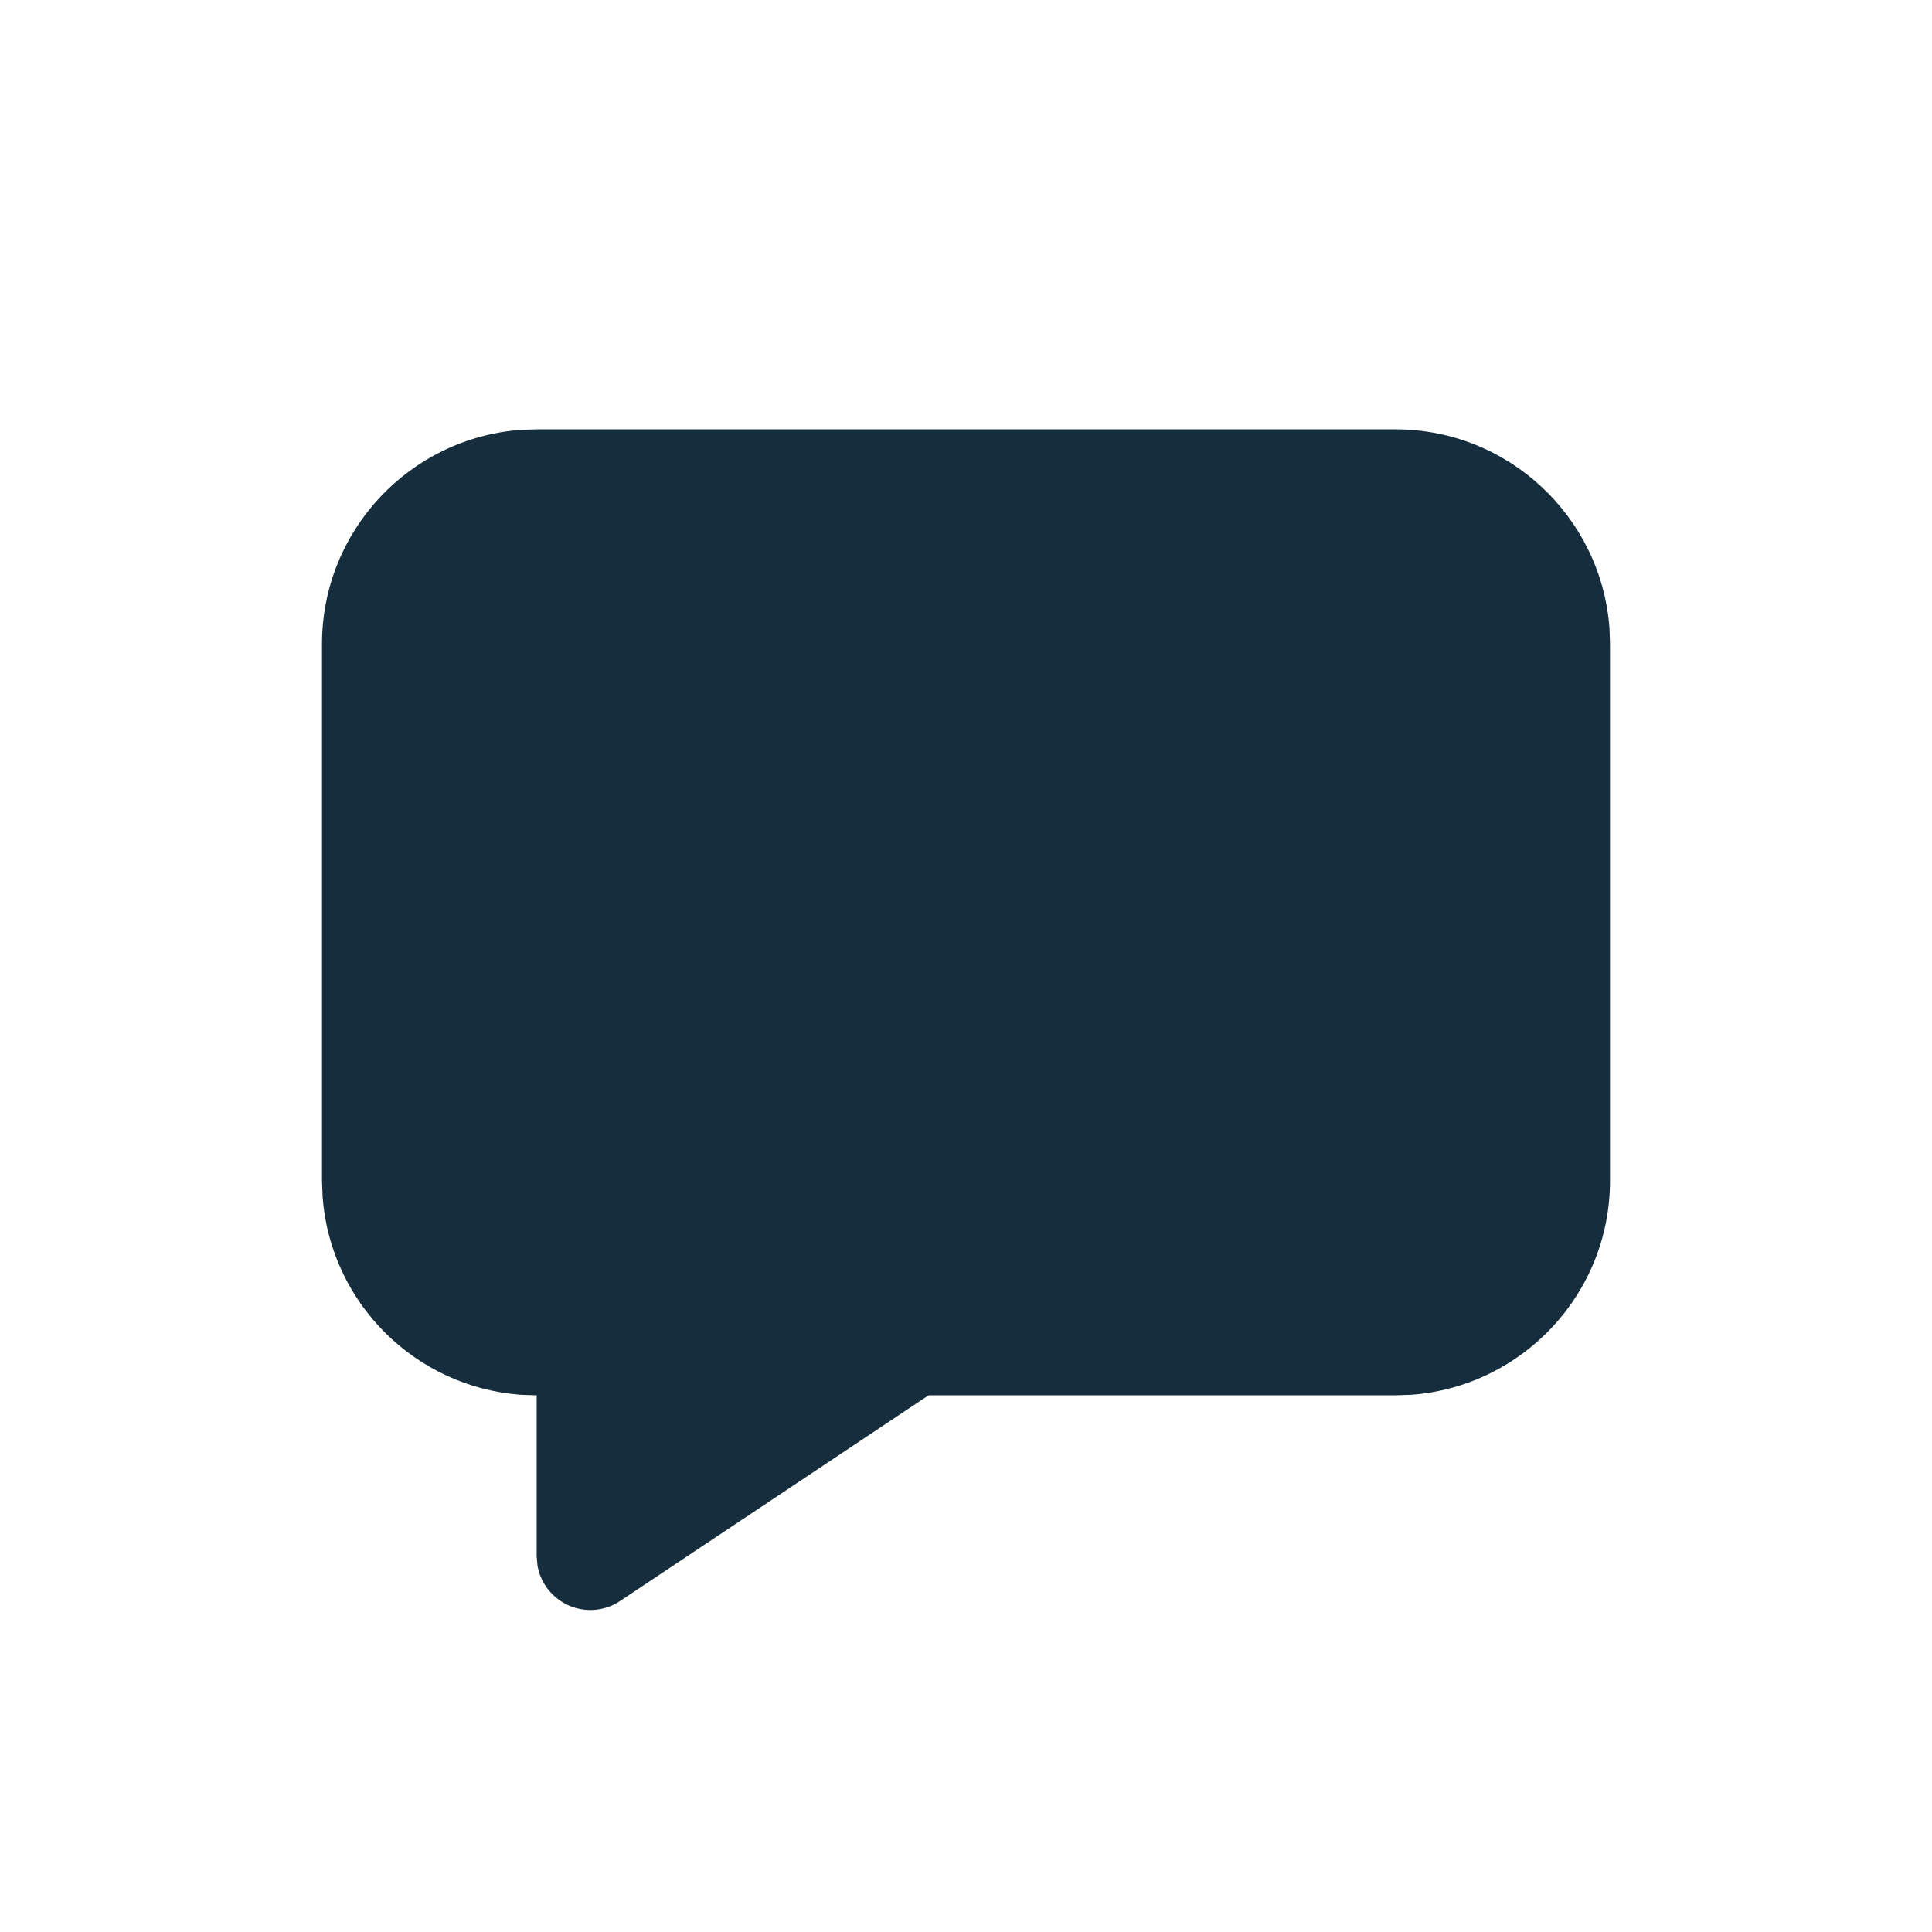
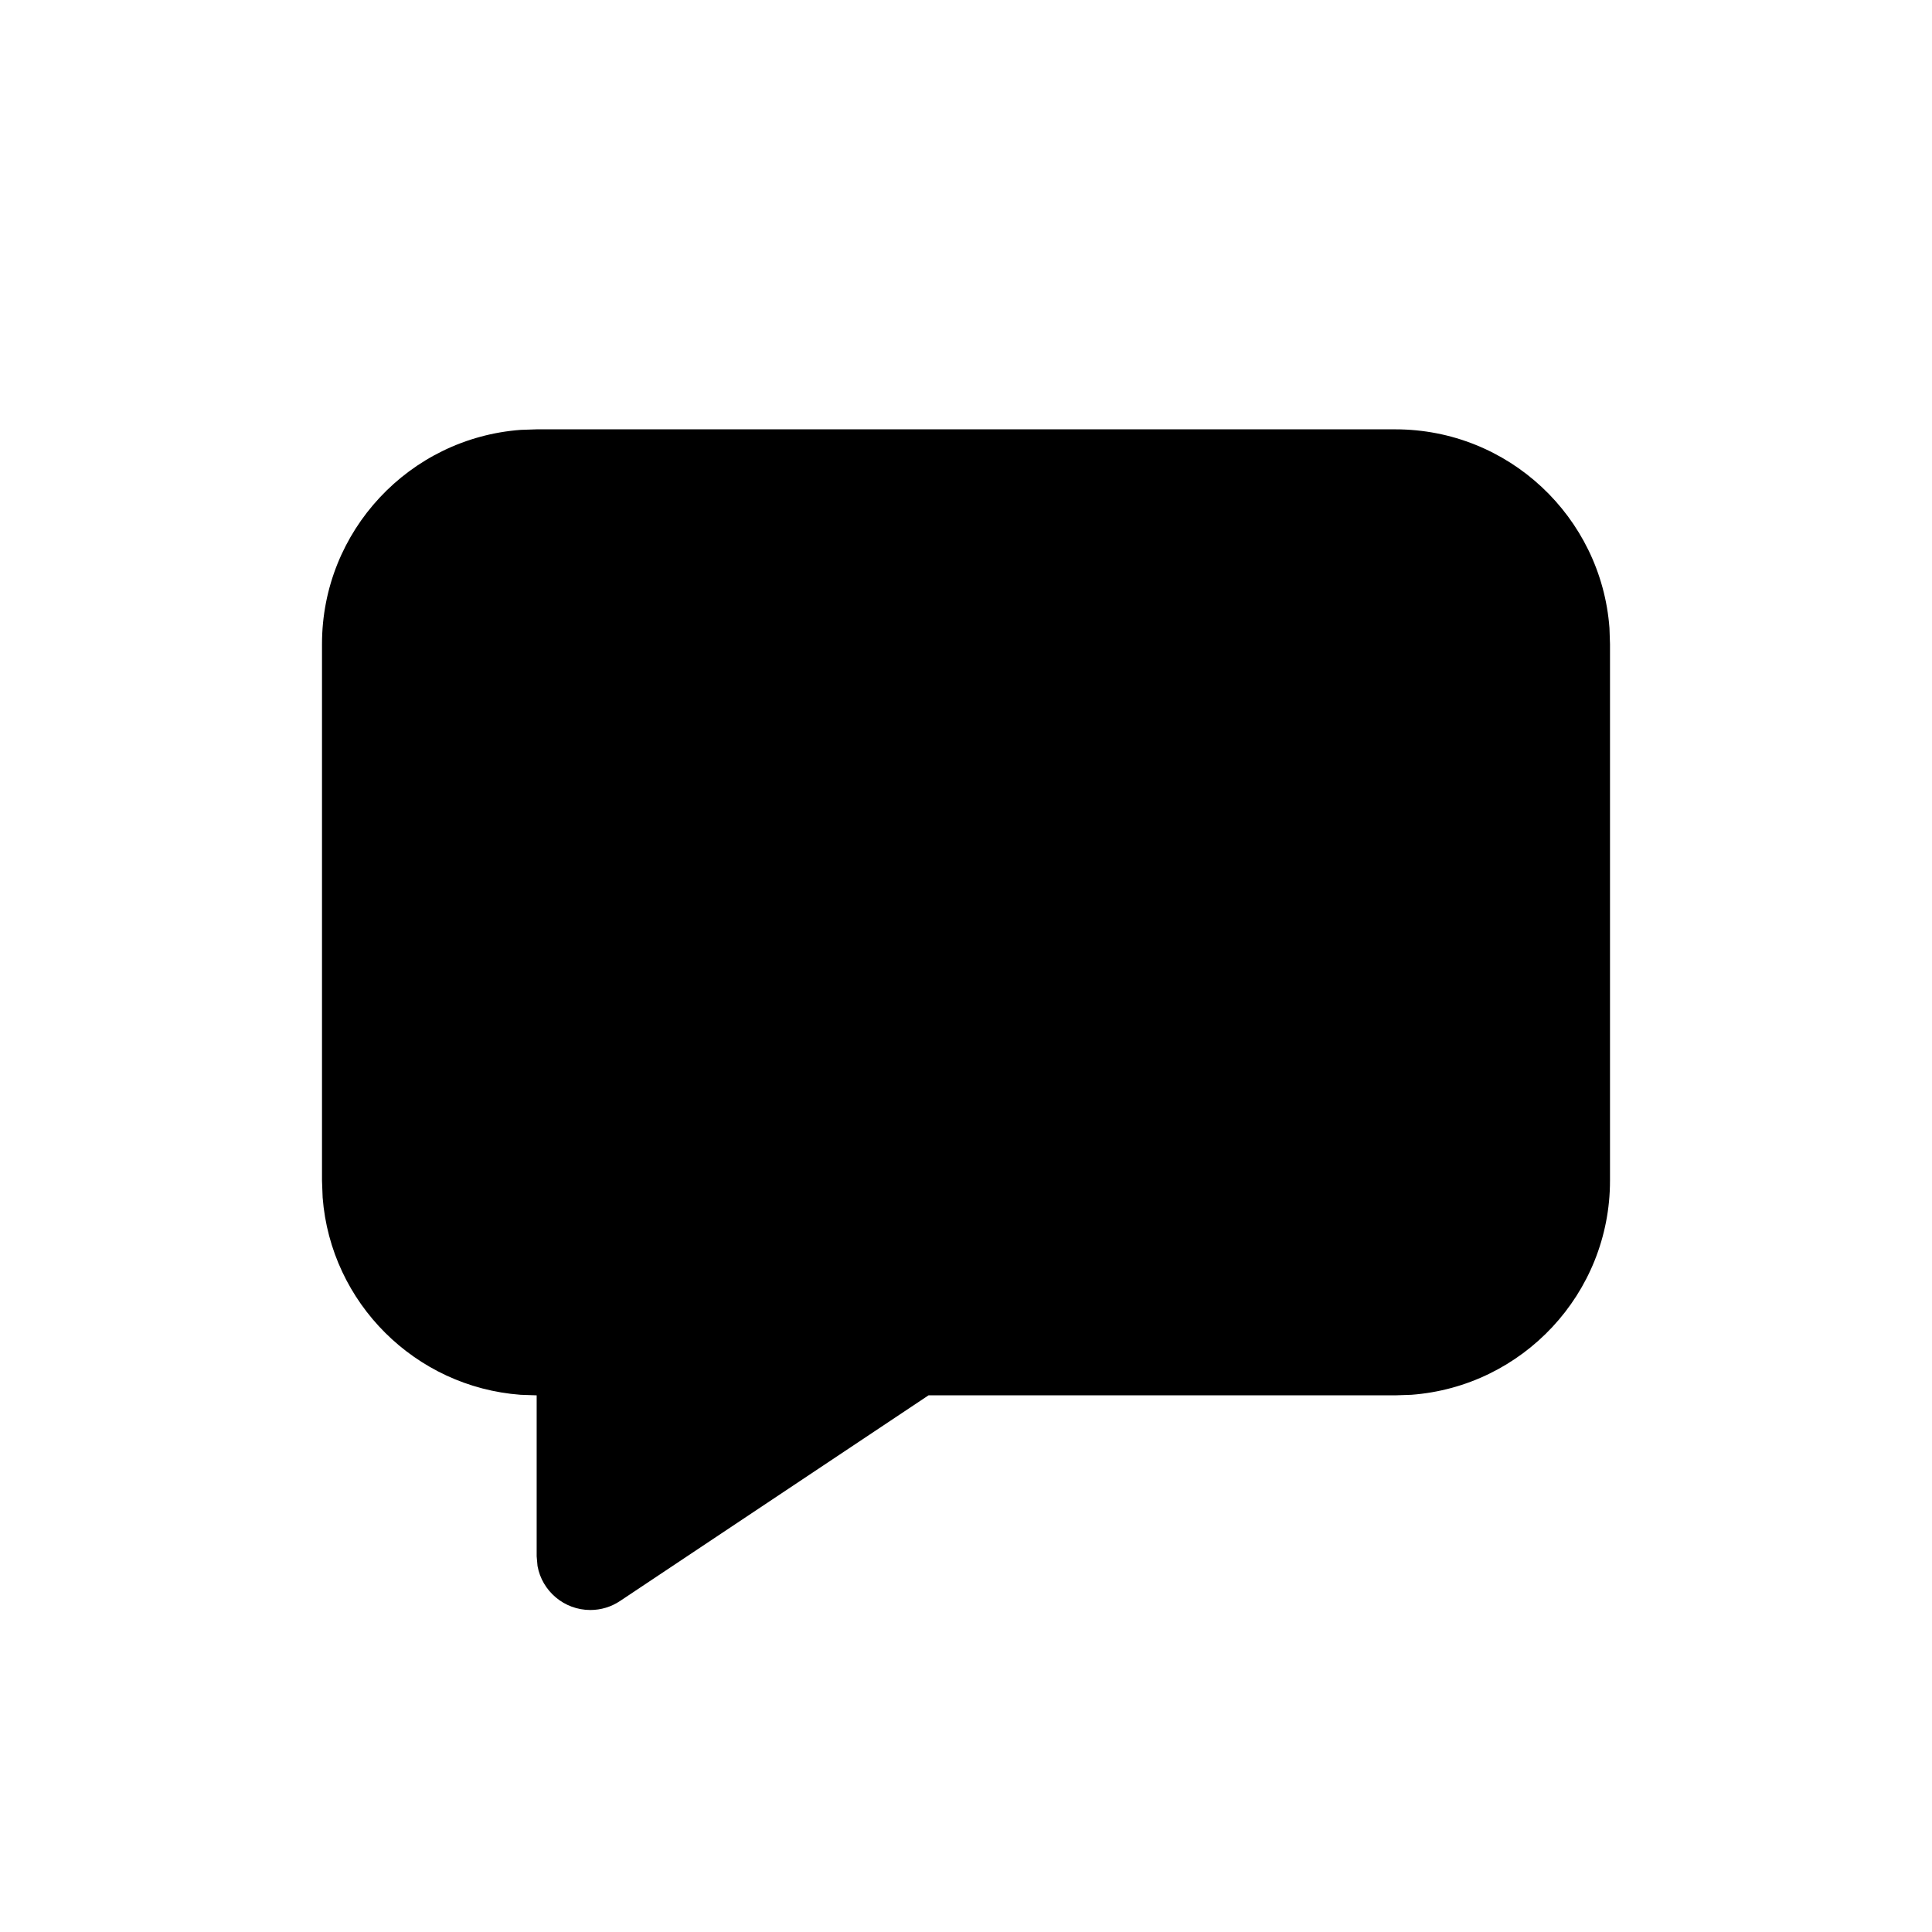
<svg xmlns="http://www.w3.org/2000/svg" width="18" height="18" viewBox="0 0 18 18">
-   <path fill="#162D3D" d="M13,4 C14.054,4 14.918,4.816 14.995,5.851 L15,6 L15,11 C15,12.054 14.184,12.918 13.149,12.995 L13,13 L8.651,13 L5.777,14.916 C5.695,14.971 5.599,15 5.5,15 C5.255,15 5.05,14.823 5.008,14.59 L5,14.5 L5,13 L4.851,12.995 C3.868,12.922 3.082,12.139 3.006,11.157 L3,11 L3,6 C3,4.946 3.816,4.082 4.851,4.005 L5,4 L13,4 Z" />
+   <path d="M13,4 C14.054,4 14.918,4.816 14.995,5.851 L15,6 L15,11 C15,12.054 14.184,12.918 13.149,12.995 L13,13 L8.651,13 L5.777,14.916 C5.695,14.971 5.599,15 5.5,15 C5.255,15 5.05,14.823 5.008,14.59 L5,14.5 L5,13 L4.851,12.995 C3.868,12.922 3.082,12.139 3.006,11.157 L3,11 L3,6 C3,4.946 3.816,4.082 4.851,4.005 L5,4 L13,4 Z" />
</svg>
